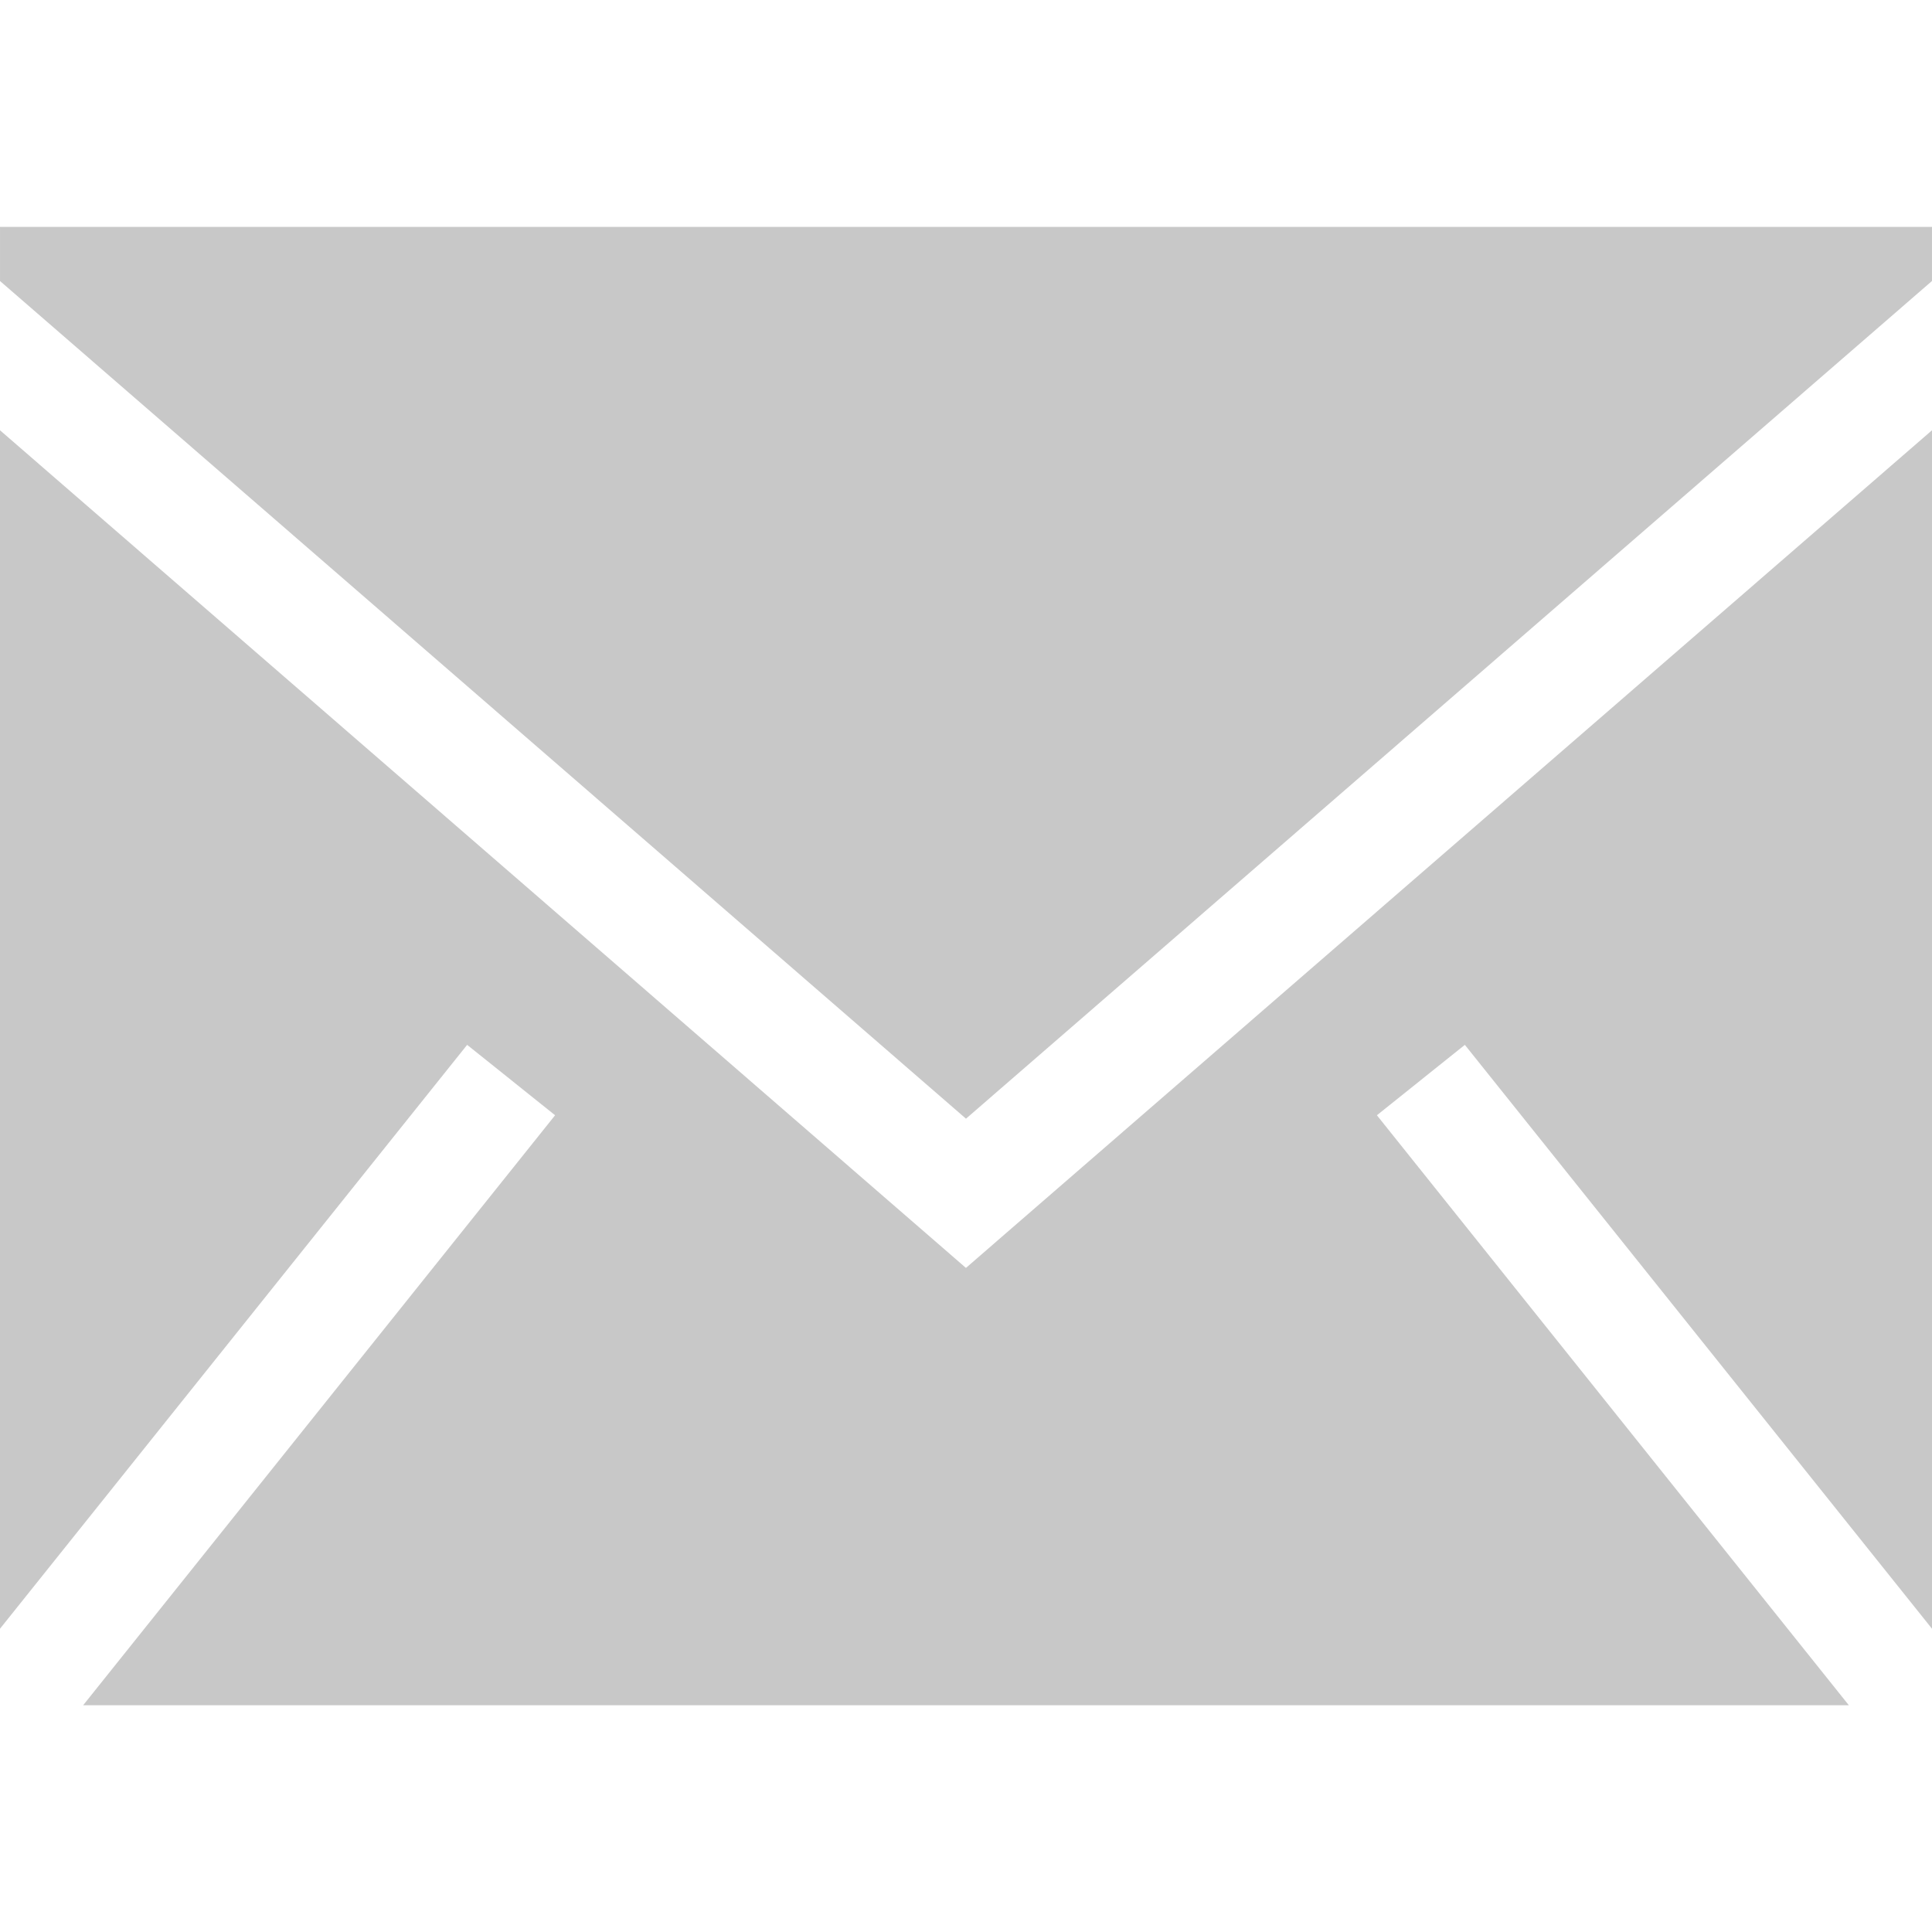
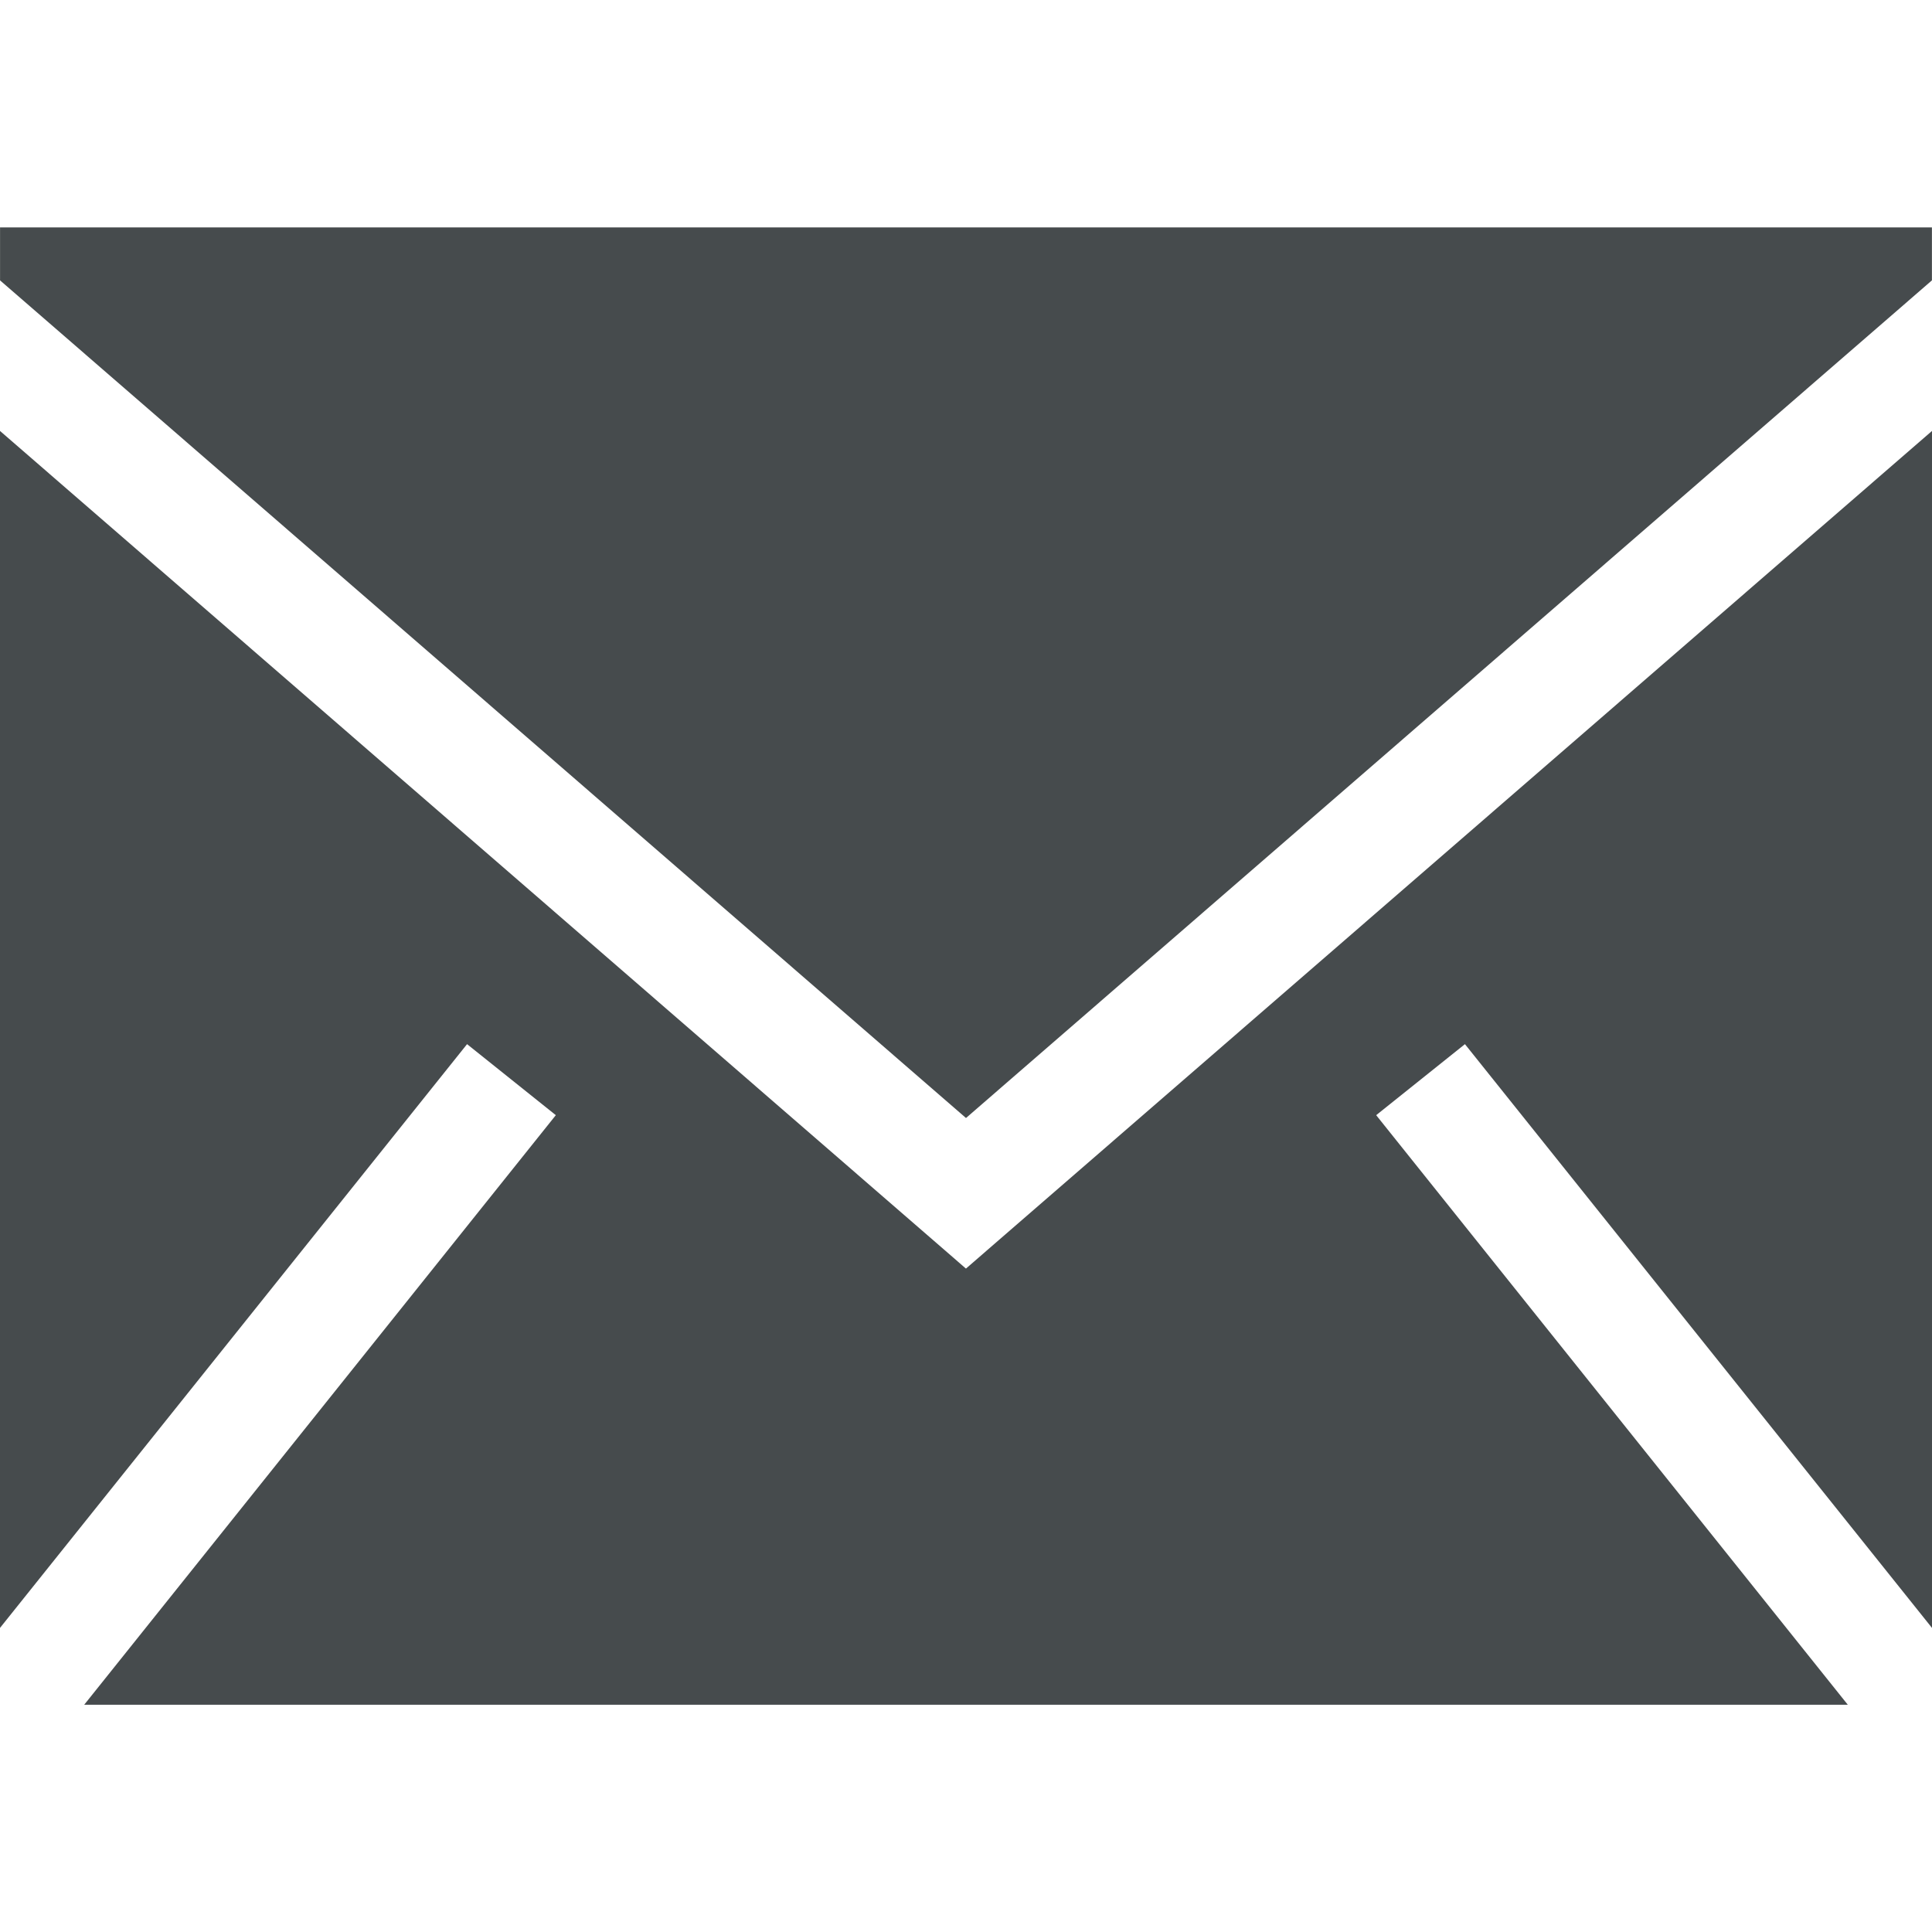
- <svg xmlns="http://www.w3.org/2000/svg" fill="#c8c8c8" width="64px" height="64px" viewBox="0 0 1920 1920" stroke="#c8c8c8">
+ <svg xmlns="http://www.w3.org/2000/svg" width="64px" height="64px" viewBox="0 0 1920 1920">
  <g id="SVGRepo_bgCarrier" stroke-width="0" />
  <g id="SVGRepo_tracerCarrier" stroke-linecap="round" stroke-linejoin="round" />
  <g id="SVGRepo_iconCarrier">
-     <path d="M1920 428.266v1189.54l-464.16-580.146-88.203 70.585 468.679 585.904H83.684l468.679-585.904-88.202-70.585L0 1617.805V428.265l959.944 832.441L1920 428.266ZM1919.932 226v52.627l-959.943 832.44L.045 278.628V226h1919.887Z" fill-rule="evenodd" />
+     <path d="M1920 428.266v1189.54l-464.16-580.146-88.203 70.585 468.679 585.904H83.684l468.679-585.904-88.202-70.585L0 1617.805V428.265l959.944 832.441L1920 428.266ZM1919.932 226v52.627l-959.943 832.44L.045 278.628V226h1919.887Z" fill-rule="evenodd" style=" stroke:none;fill-rule:nonzero;fill:rgb(27.451%,29.412%,30.196%);fill-opacity:1;" />
  </g>
</svg>
